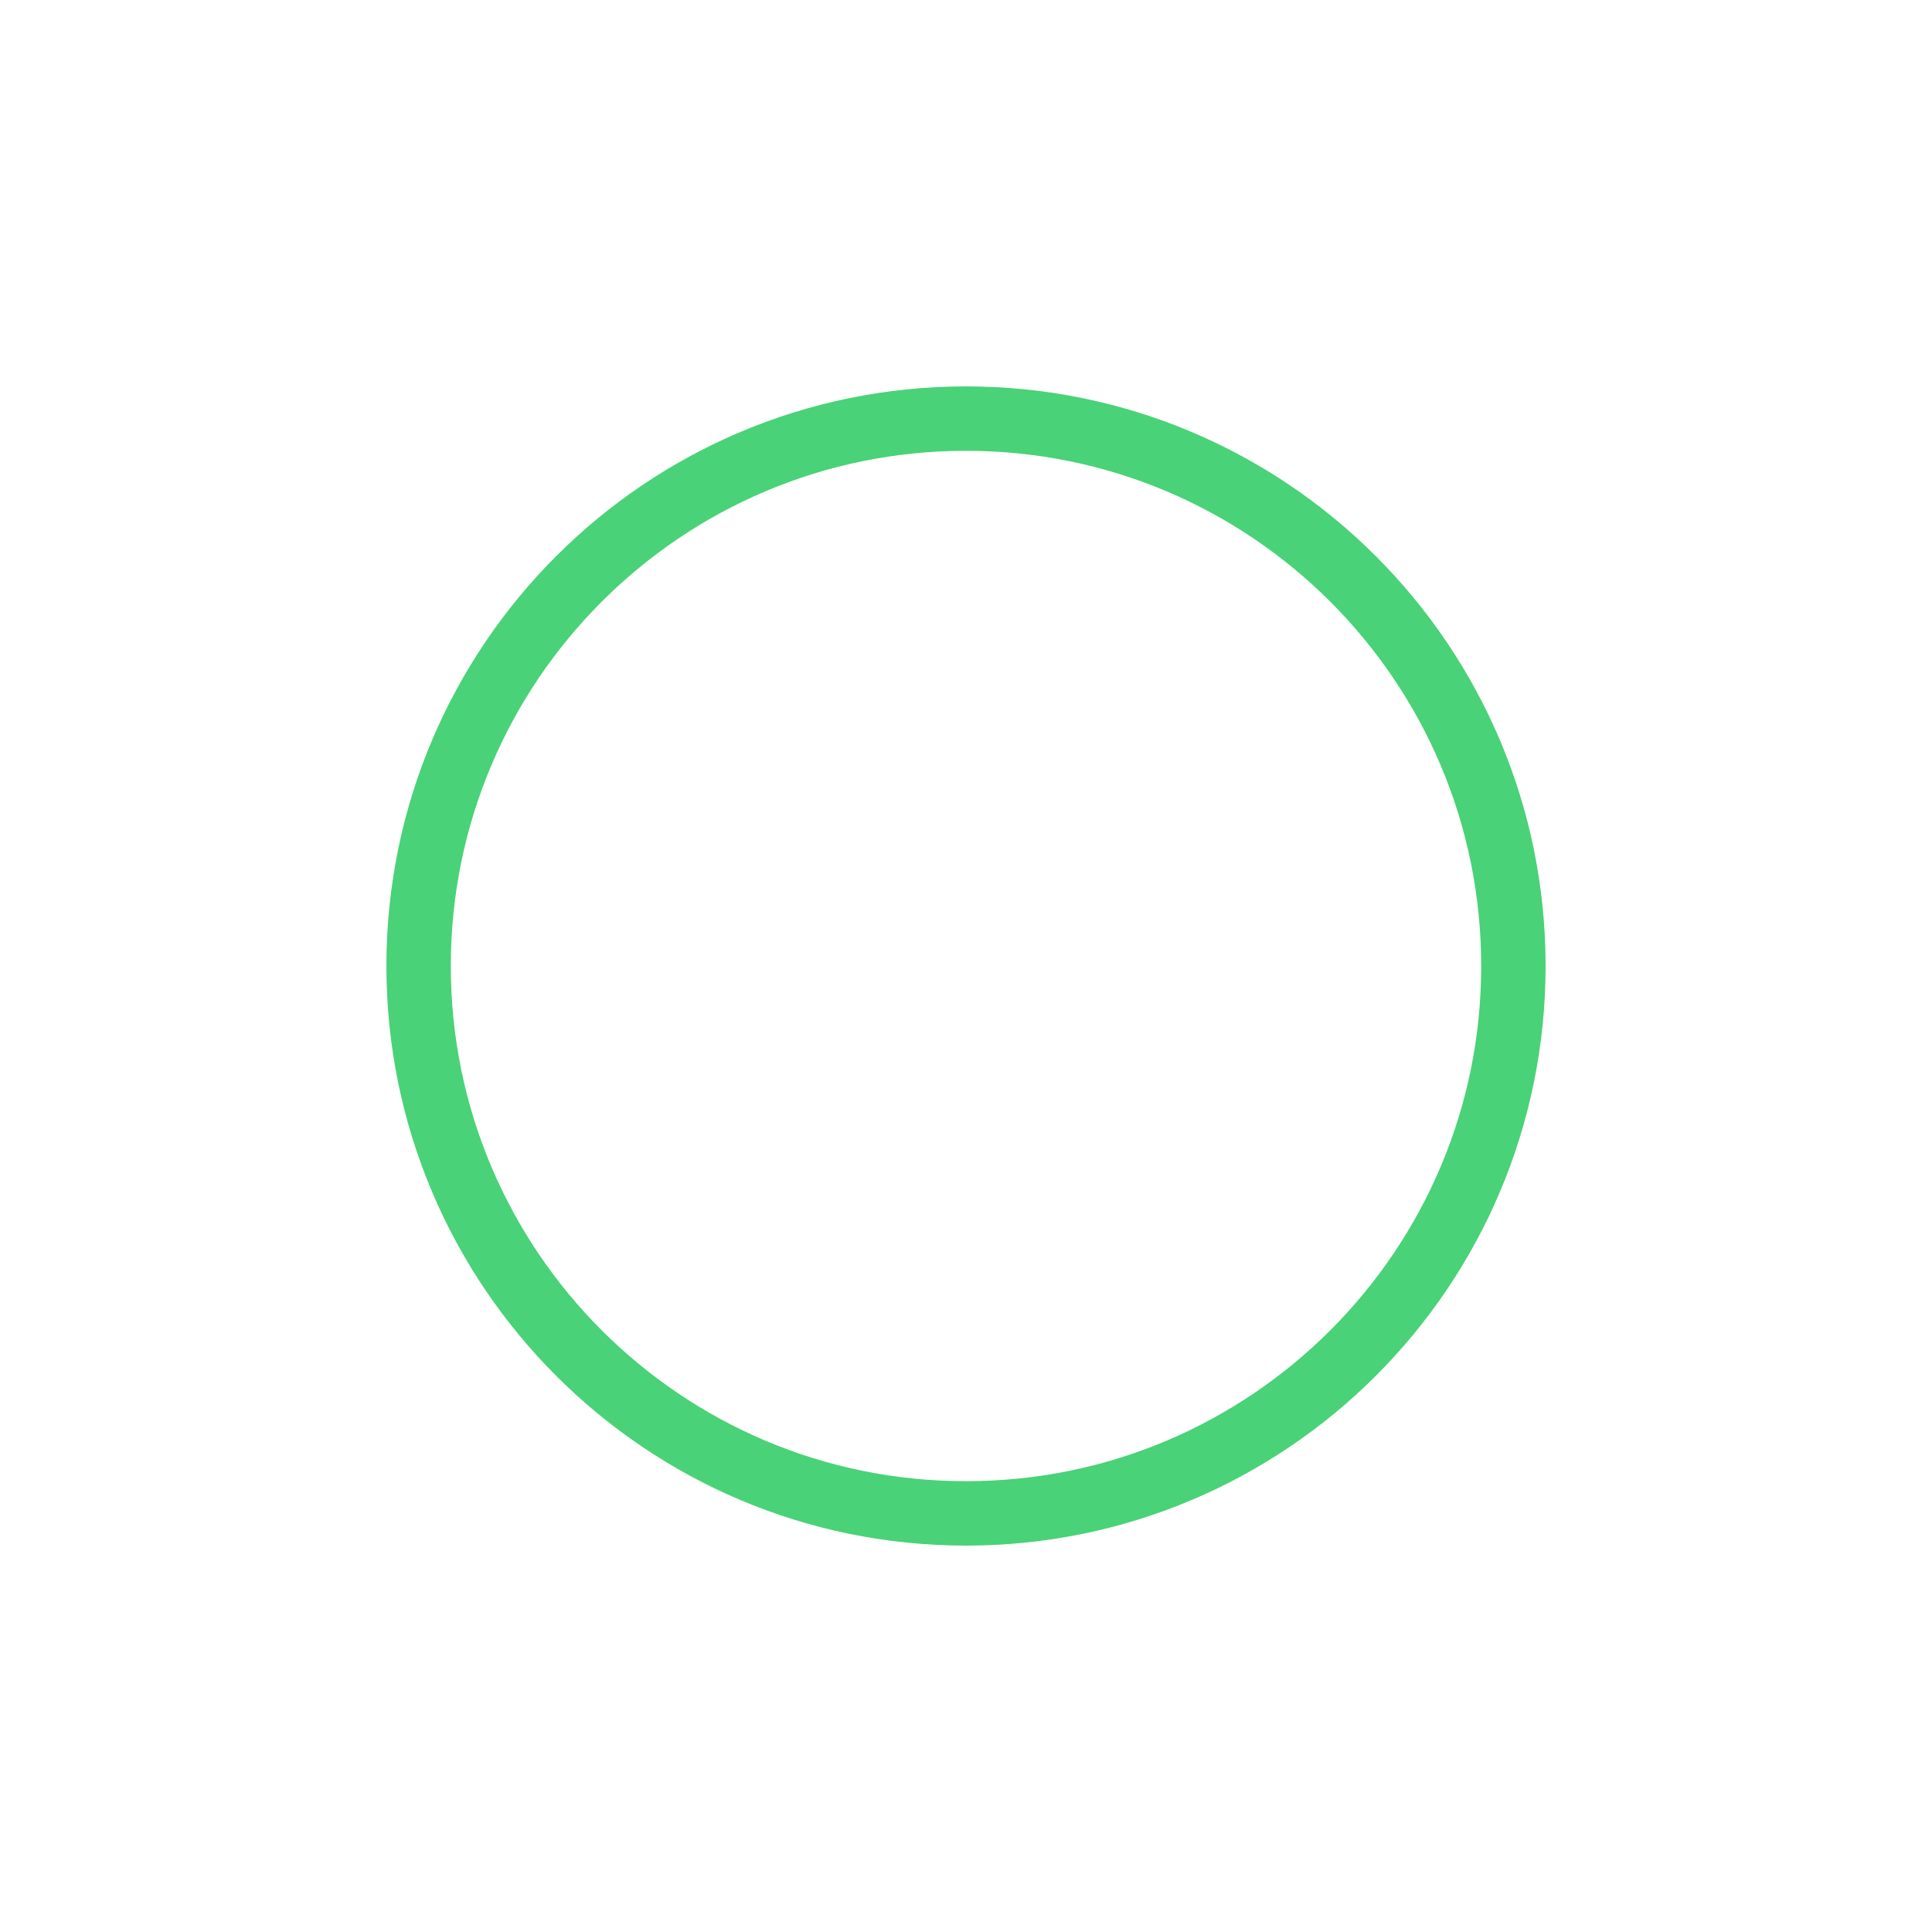
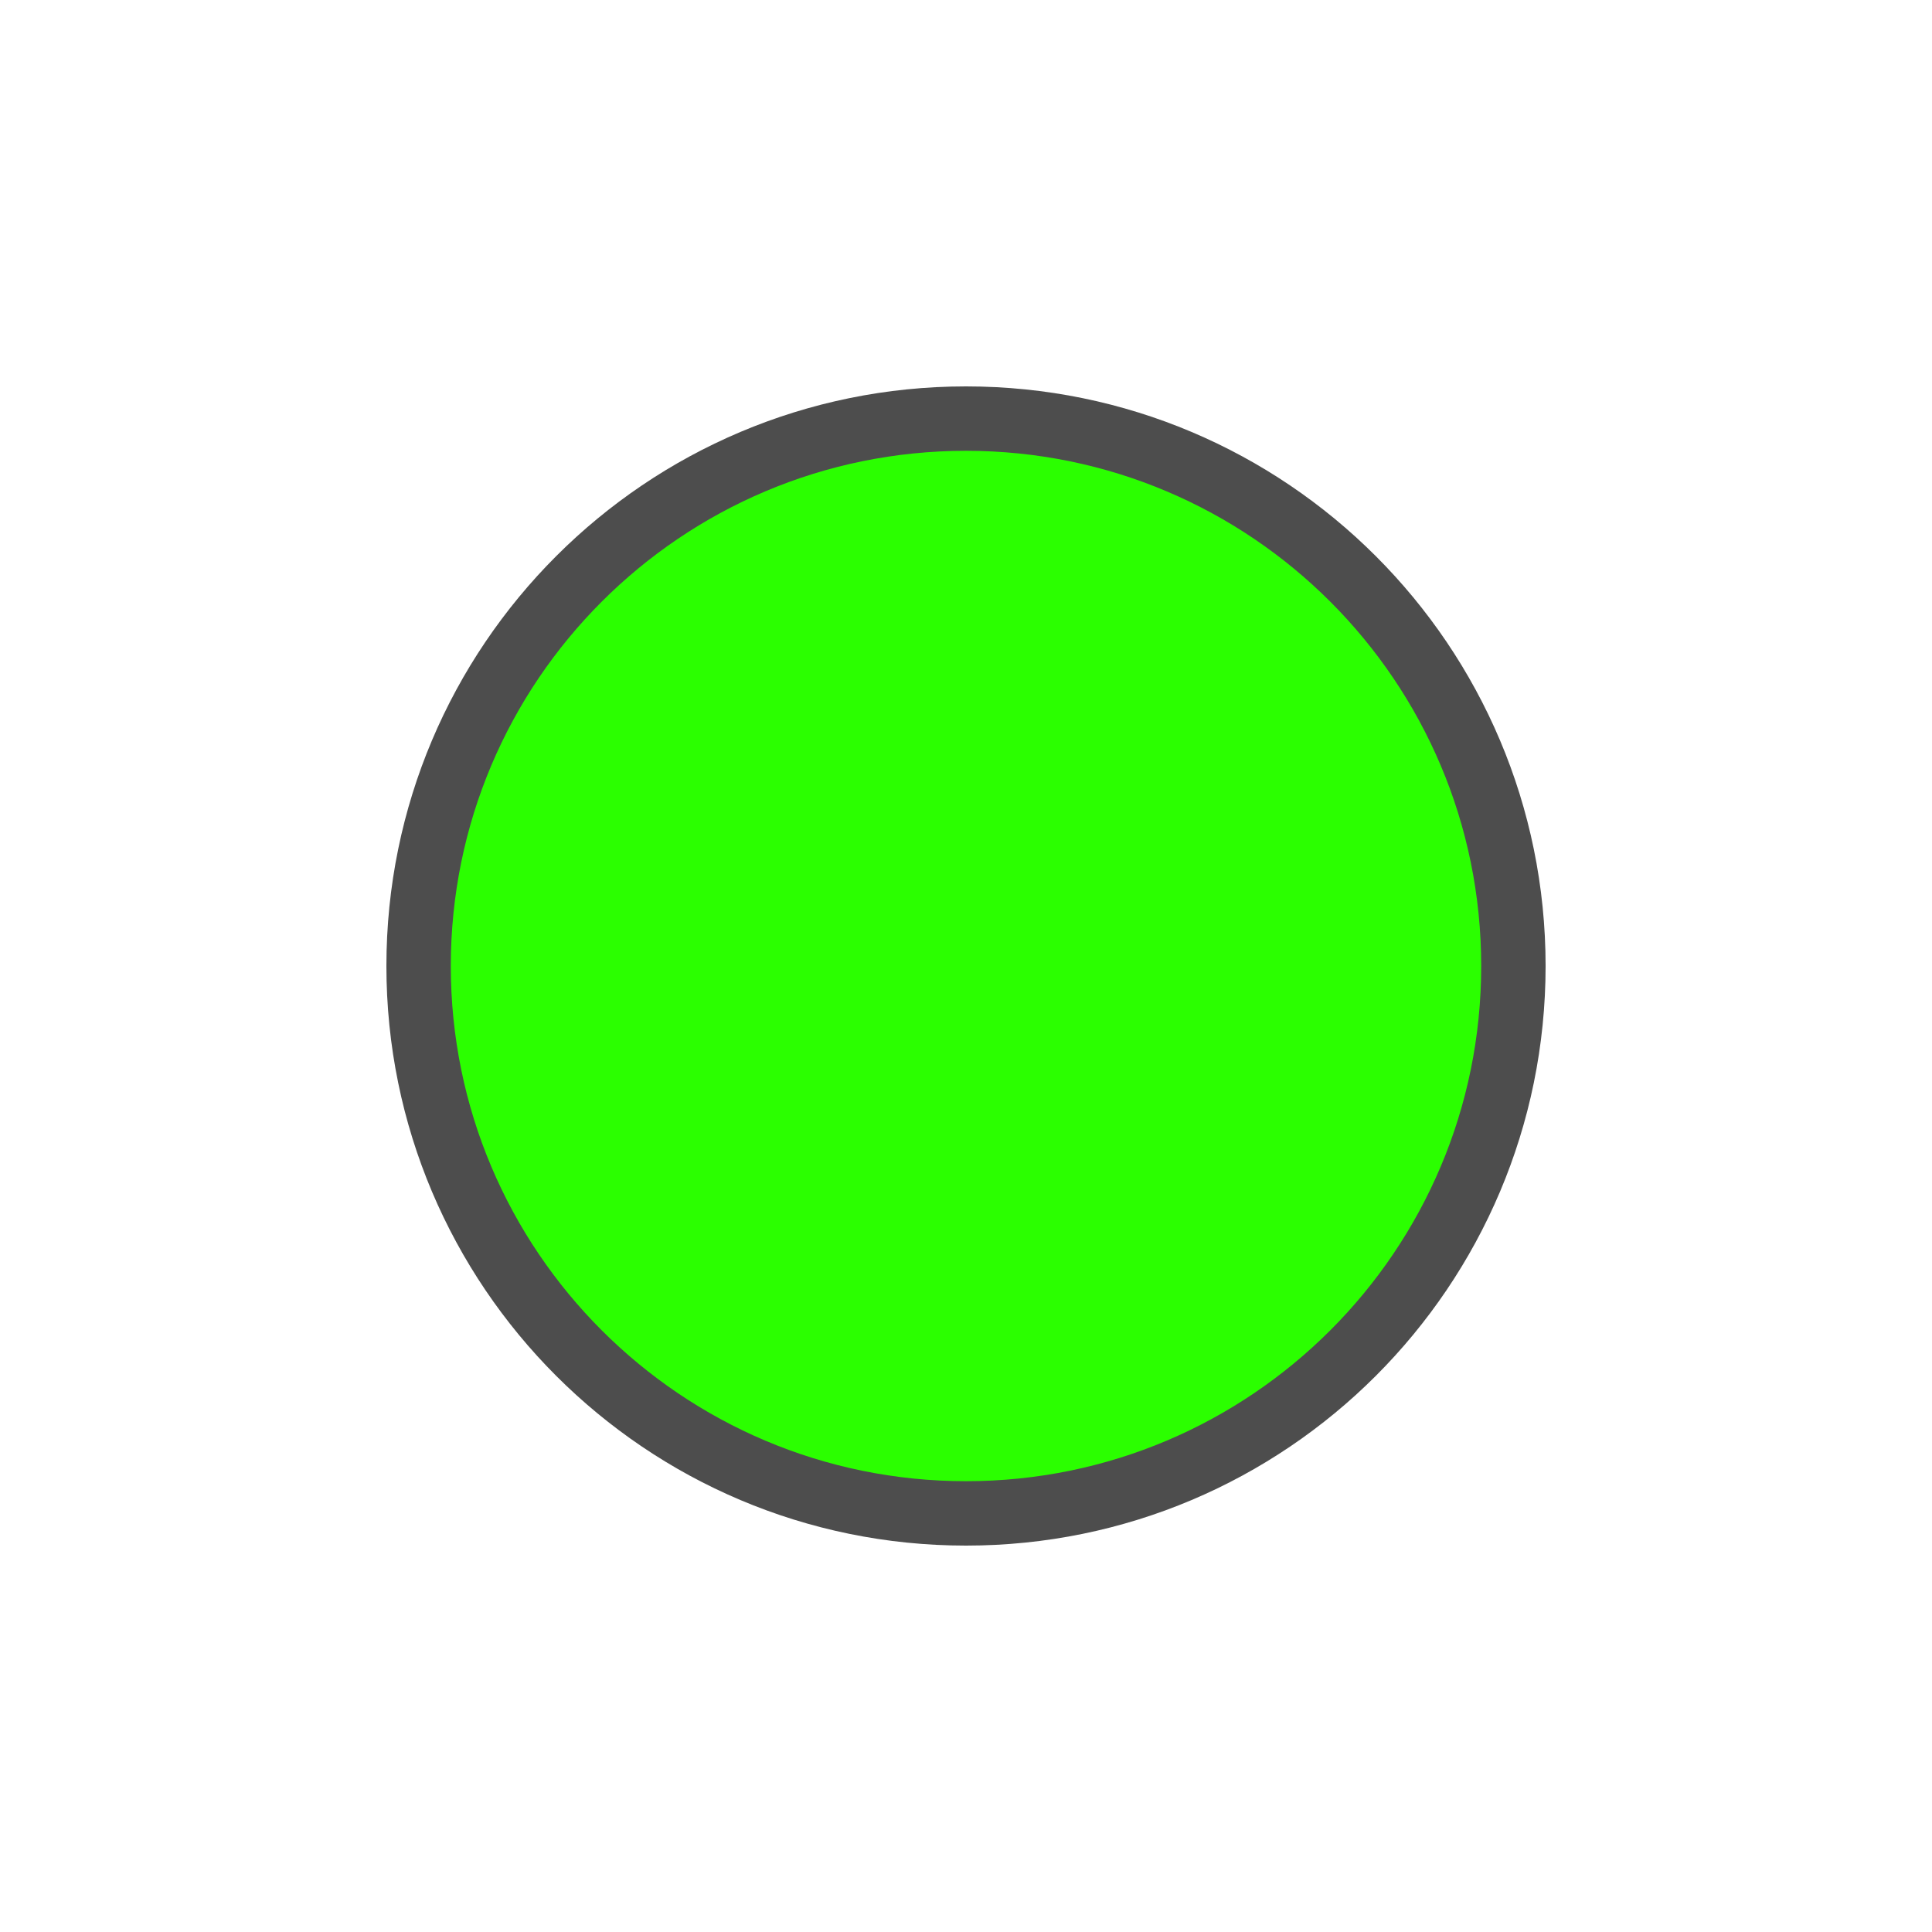
<svg xmlns="http://www.w3.org/2000/svg" viewBox="0 0 60 60">
  <defs>
-     <style>.cls-1,.cls-2{fill:none;}.cls-2{stroke:#49d278;stroke-linecap:round;stroke-linejoin:round;stroke-width:2px;}</style>
+     <style>.cls-1{fill:none;}.cls-2{fill:#2bff00;stroke:#4d4d4d;stroke-miterlimit:10;stroke-width:2px;}</style>
  </defs>
  <g id="Layer_2" data-name="Layer 2">
-     <g id="Layer_2-2" data-name="Layer 2">
-       <g id="Layer_2-3" data-name="Layer 2">
-         <g id="Layer_1-2" data-name="Layer 1-2">
-           <rect class="cls-1" width="60" height="60" />
-           <circle class="cls-2" cx="30" cy="30" r="17" />
-         </g>
-       </g>
+     <g id="Layer_1-2" data-name="Layer 1">
+       <rect class="cls-1" width="60" height="60" />
+       <circle class="cls-2" cx="30" cy="30" r="17" />
    </g>
  </g>
</svg>
